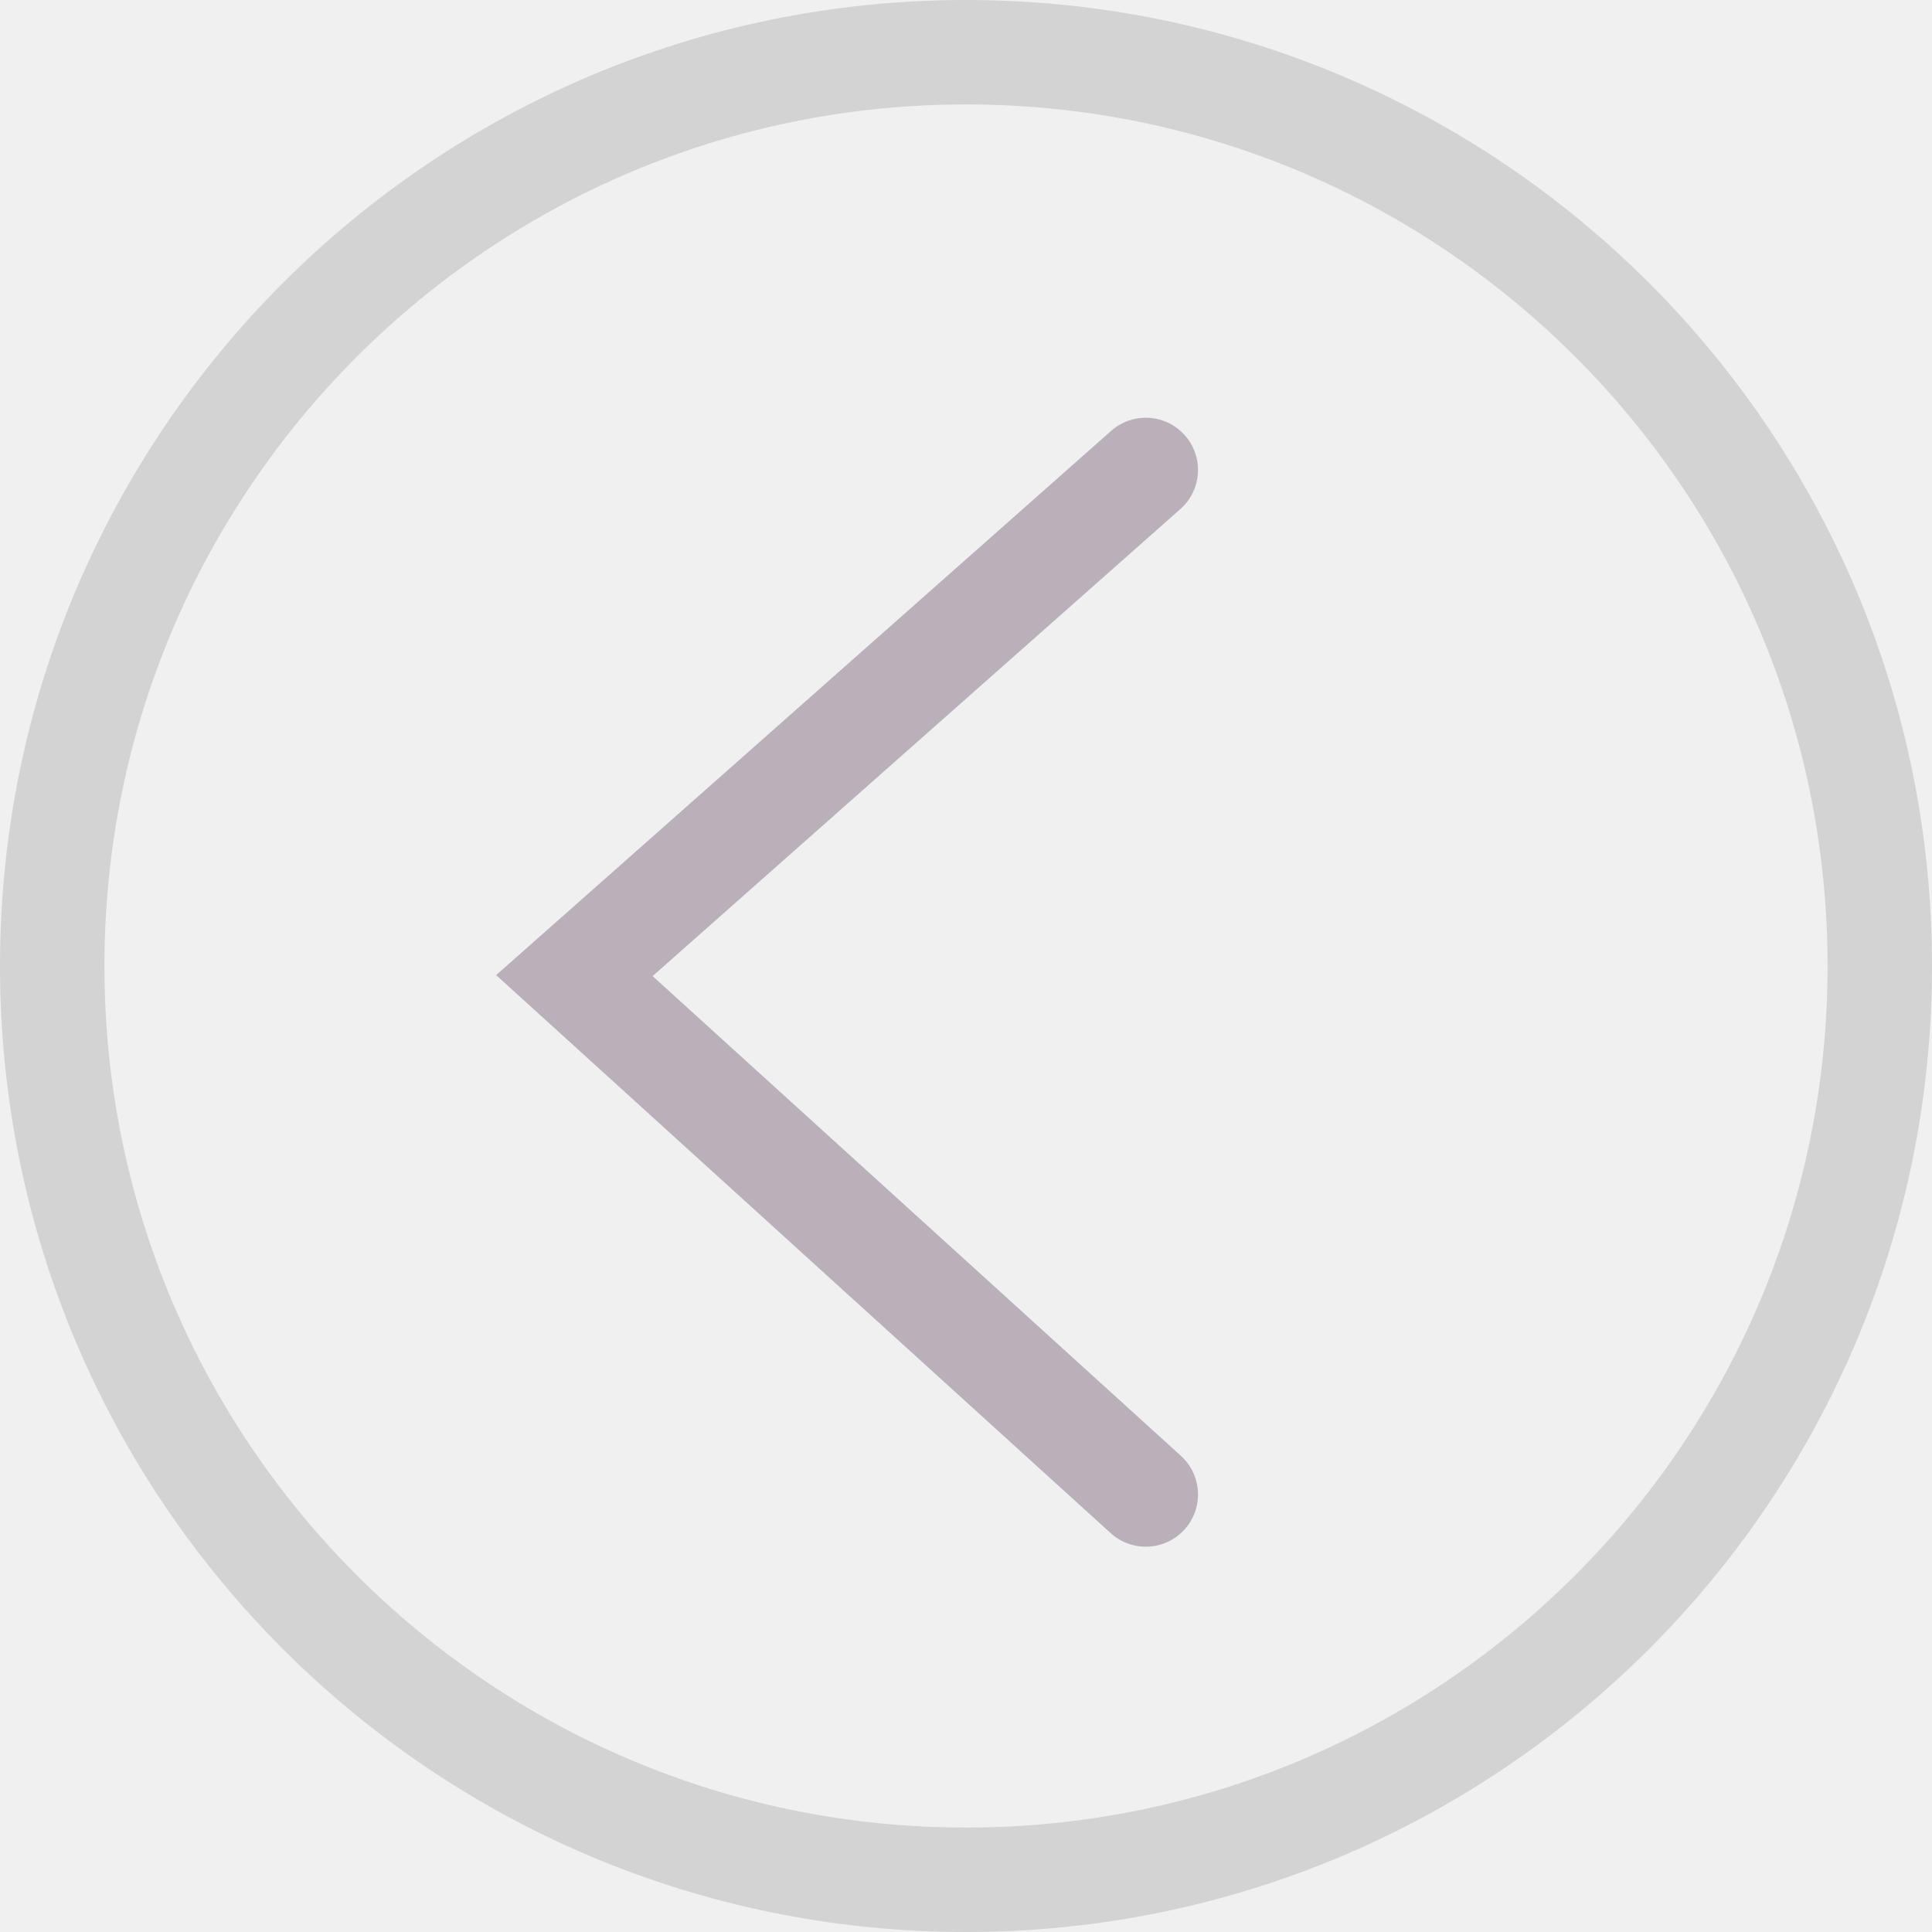
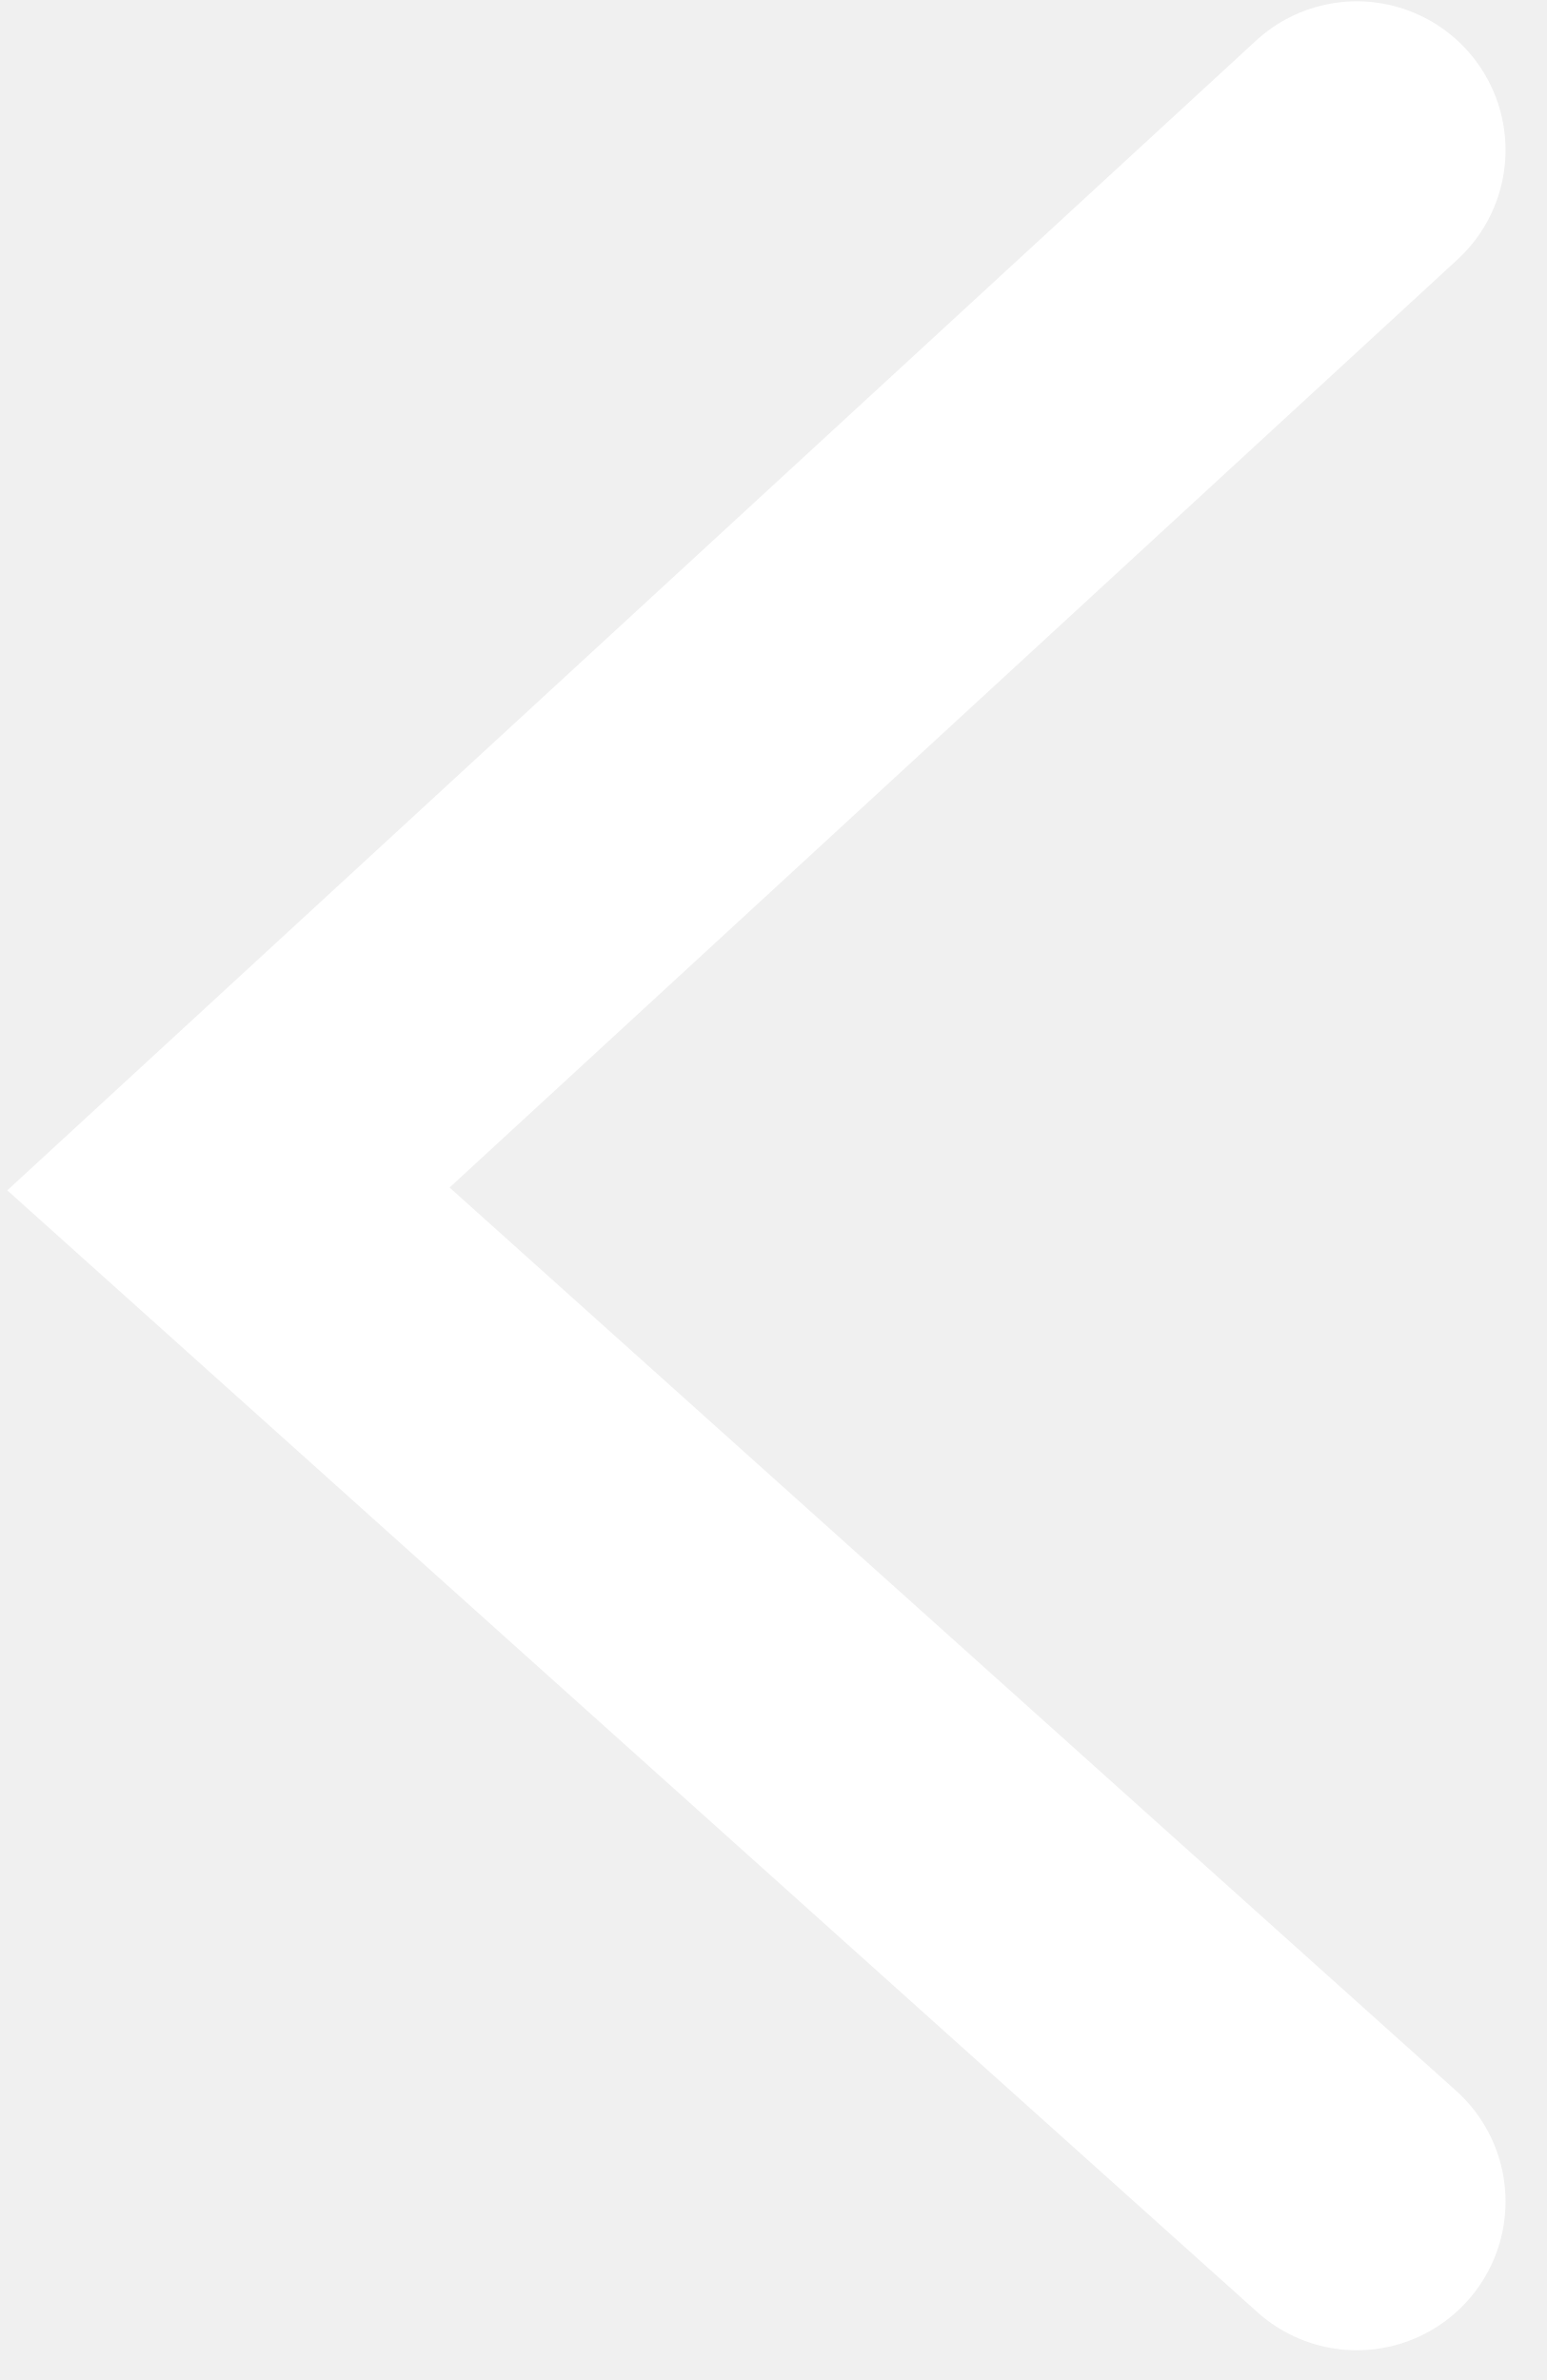
- <svg xmlns="http://www.w3.org/2000/svg" width="37" height="37" viewBox="0 0 37 37">
-   <g transform="translate(1 1)" stroke-width="2" fill="none" fill-rule="evenodd">
-     <circle stroke="#D4D3D4" transform="rotate(90 17.5 17.5)" cx="17.5" cy="17.5" r="17.5" />
-     <path stroke="#B9B0B9" stroke-linecap="round" d="M20.943 8L10 17.684l10.943 9.937" />
-   </g>
+ <svg xmlns="http://www.w3.org/2000/svg" width="26" height="40" viewBox="0 0 26 40">
+   <path d="M22.803 37L3.839 19.982l18.964-17.46" stroke="#FFF" stroke-width="5" fill="none" fill-rule="evenodd" stroke-linecap="round" />
</svg>
